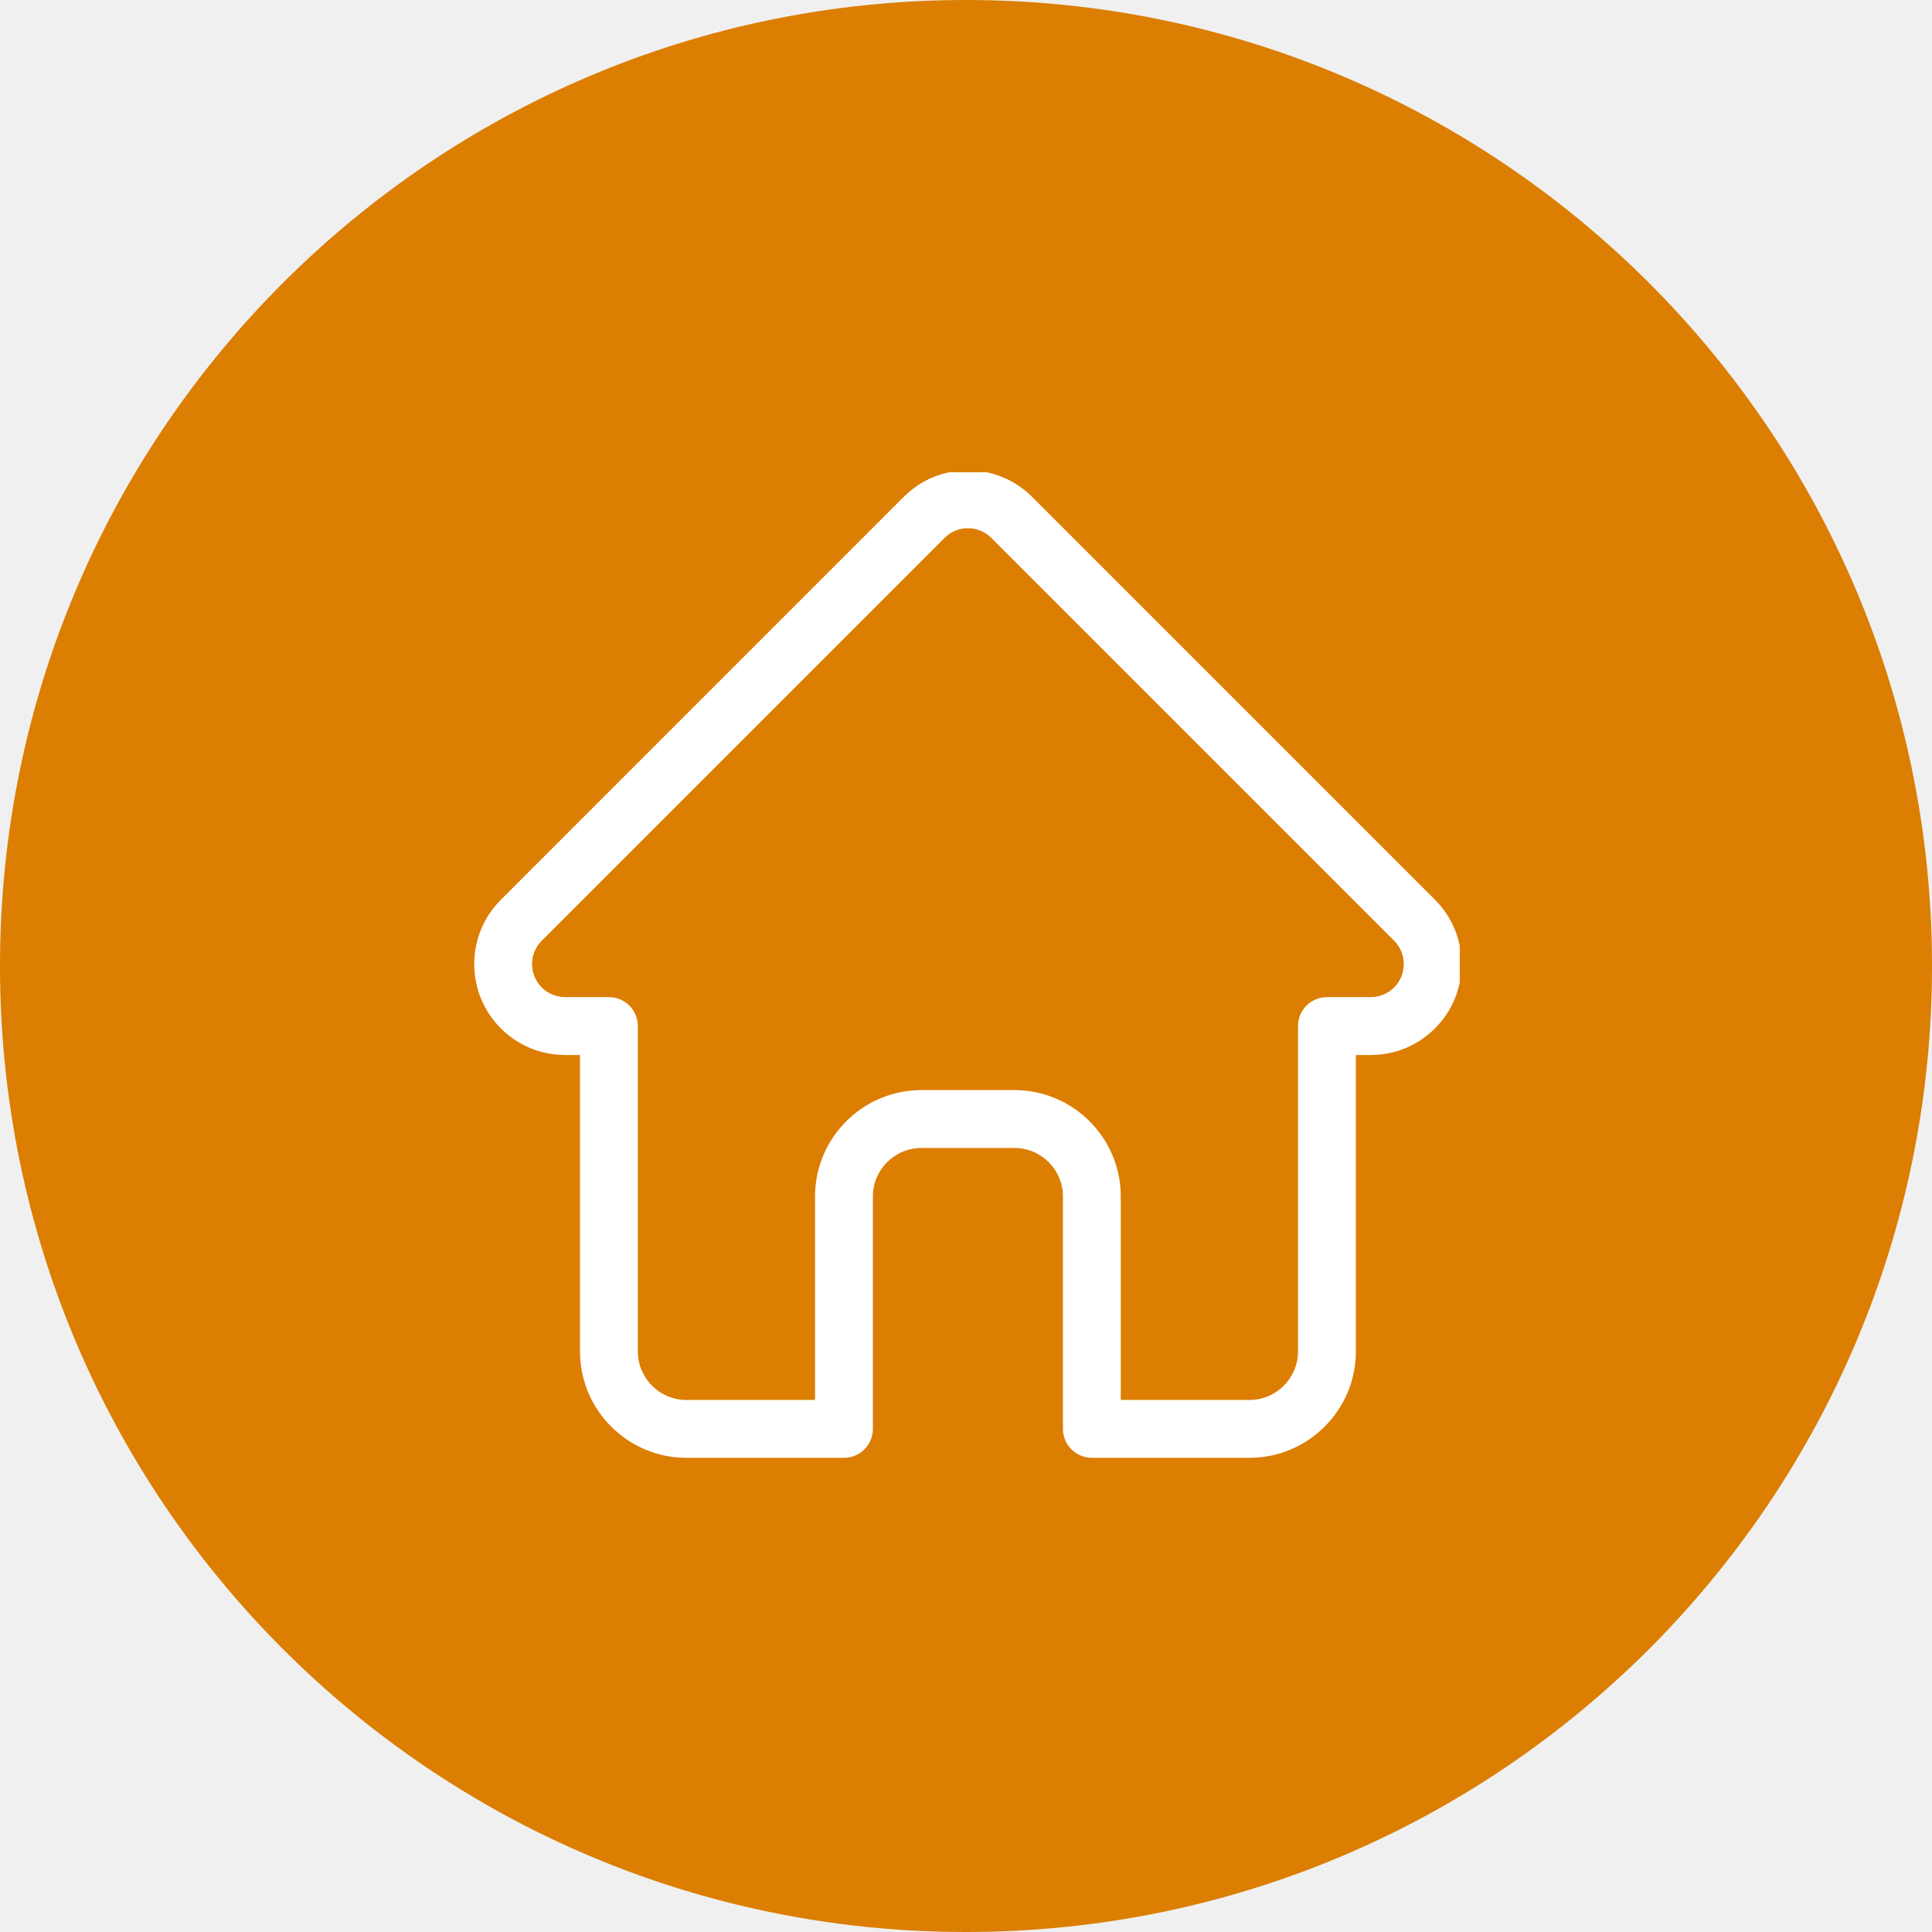
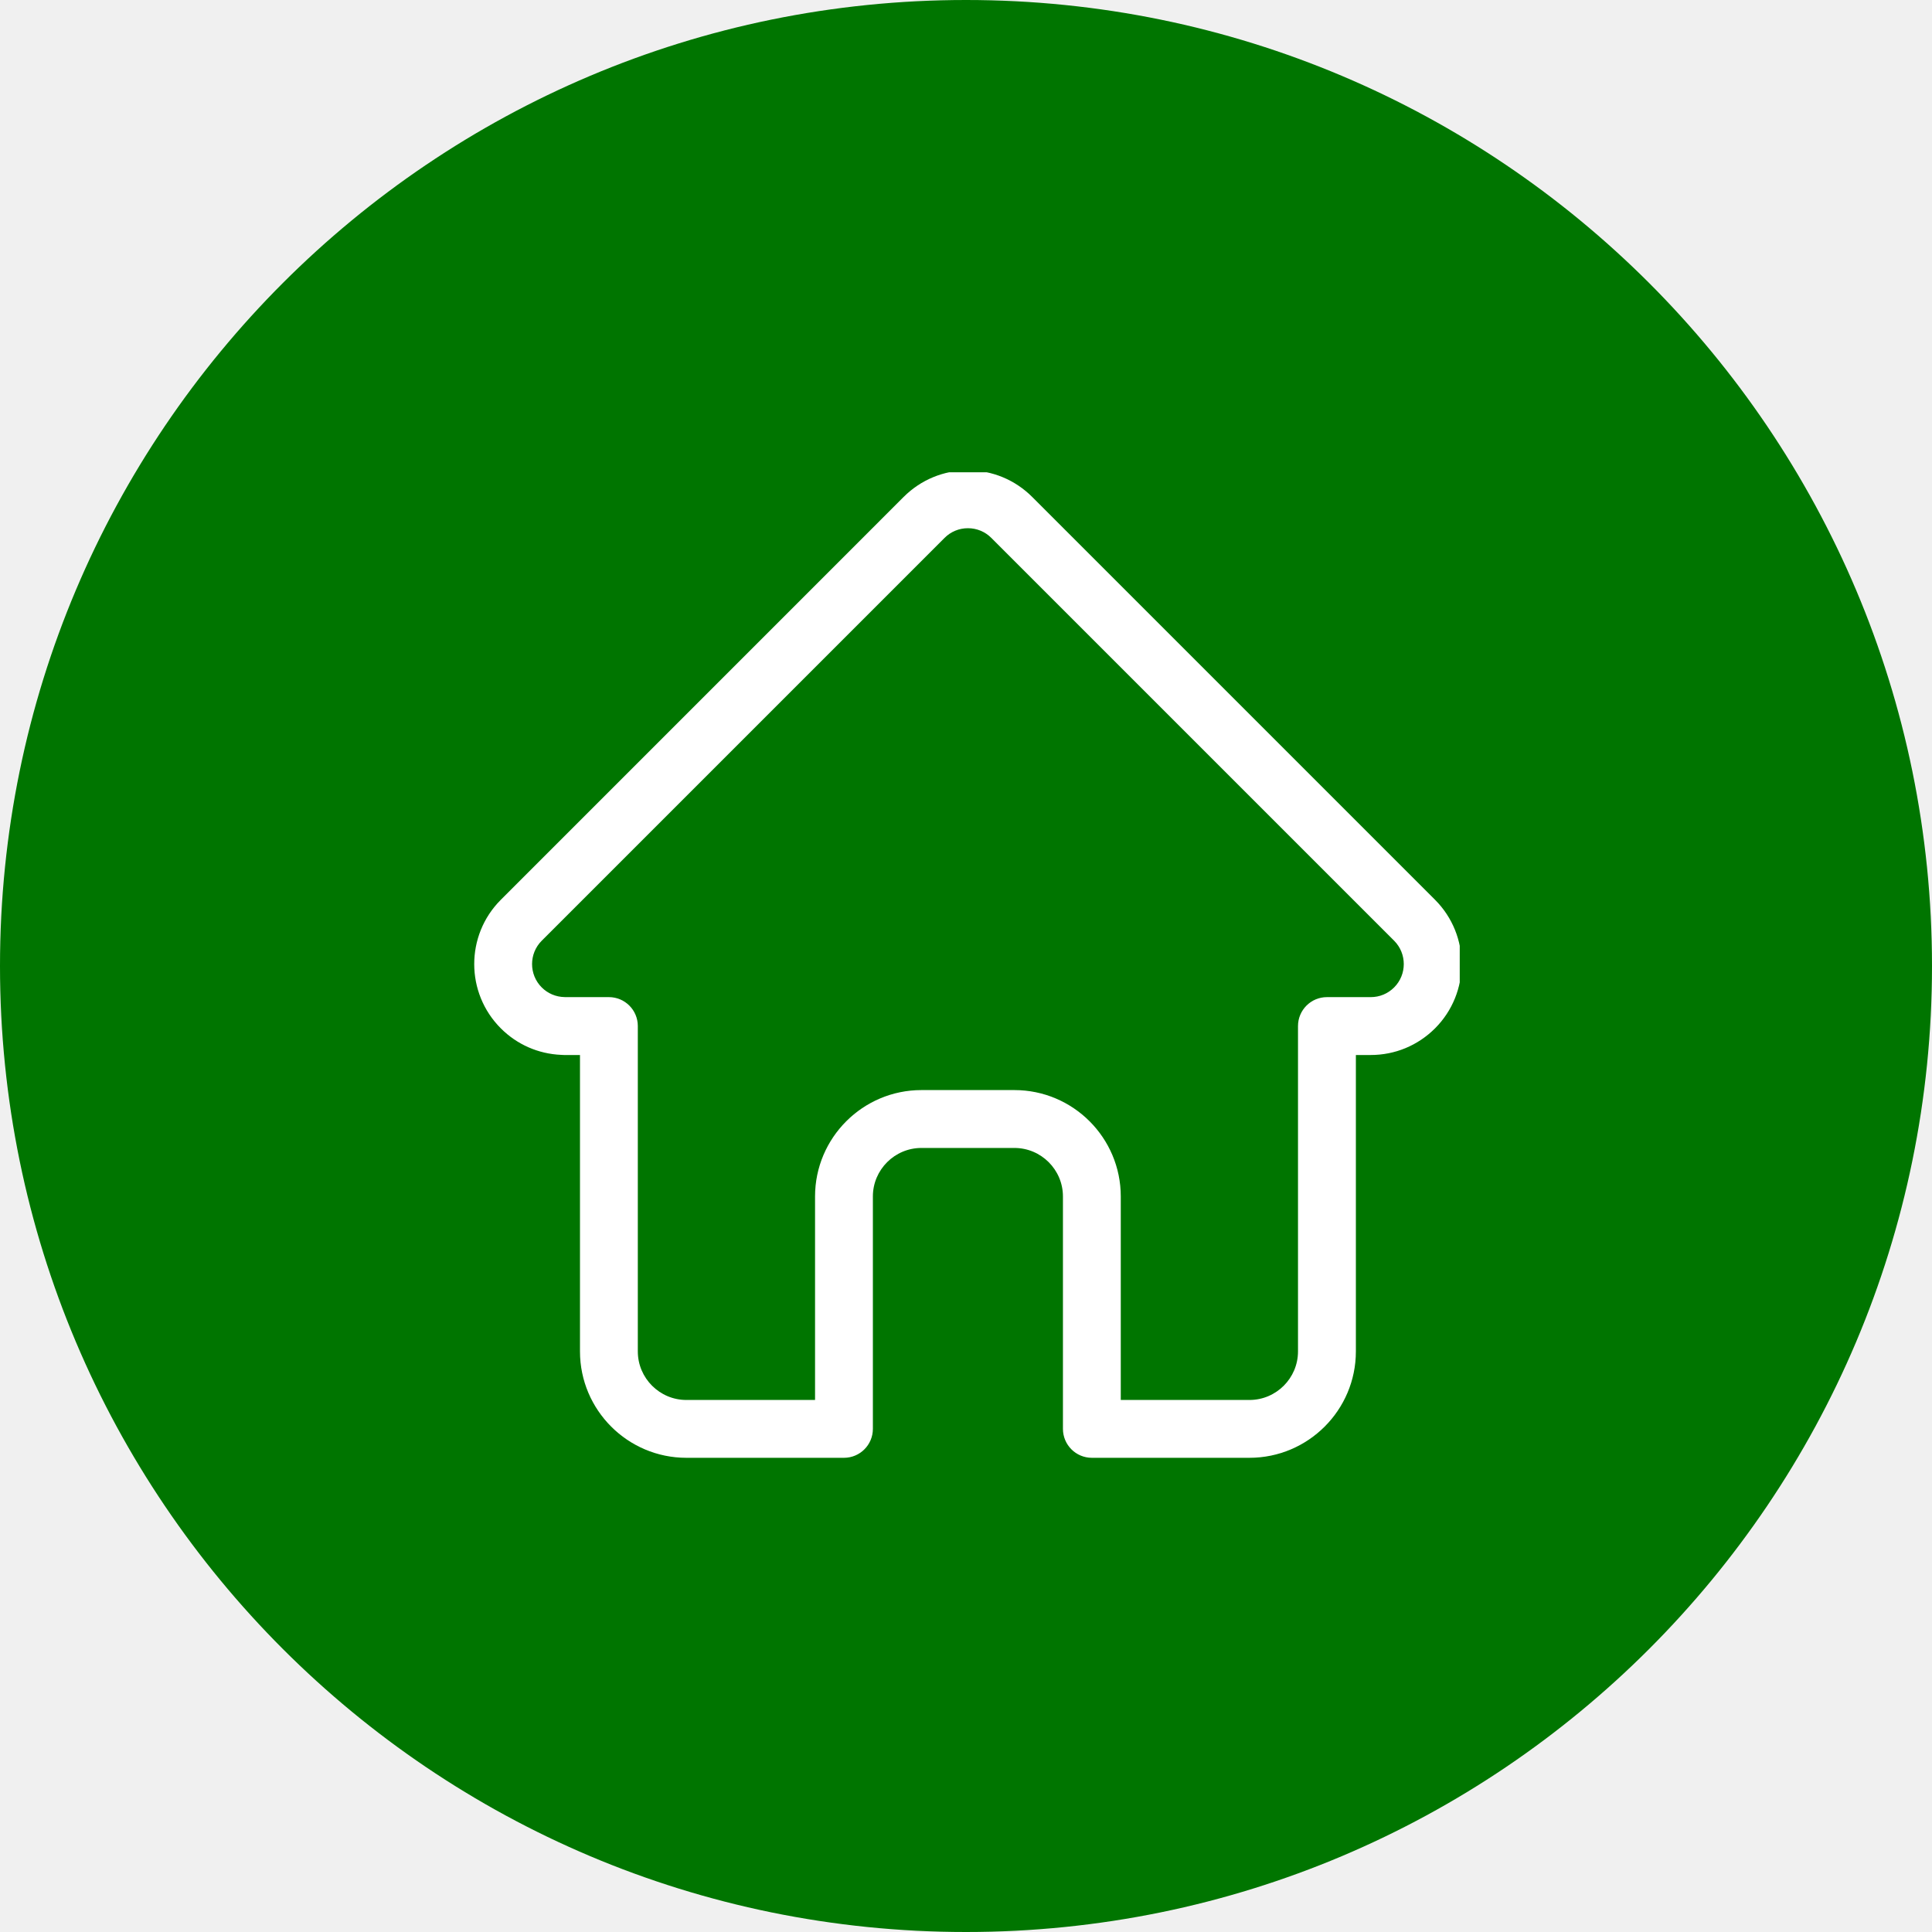
<svg xmlns="http://www.w3.org/2000/svg" width="45" height="45" viewBox="0 0 45 45" fill="none">
-   <circle cx="22.5" cy="22.5" r="22.5" fill="#DB7E02" />
+   <circle cx="22.5" cy="22.5" r="22.5" fill="#007500" />
  <g clip-path="url(#clip0_23_2931)">
    <path d="M33.426 20.959C33.425 20.959 33.425 20.958 33.424 20.957L24.042 11.575C23.642 11.175 23.11 10.955 22.545 10.955C21.979 10.955 21.448 11.175 21.047 11.575L11.67 20.953C11.667 20.956 11.664 20.959 11.661 20.962C10.839 21.788 10.841 23.128 11.665 23.952C12.041 24.329 12.538 24.547 13.07 24.57C13.091 24.572 13.113 24.573 13.135 24.573H13.509V31.477C13.509 32.843 14.621 33.955 15.987 33.955H19.658C20.03 33.955 20.331 33.653 20.331 33.281V27.868C20.331 27.245 20.839 26.738 21.462 26.738H23.627C24.251 26.738 24.758 27.245 24.758 27.868V33.281C24.758 33.653 25.059 33.955 25.432 33.955H29.102C30.469 33.955 31.581 32.843 31.581 31.477V24.573H31.927C32.493 24.573 33.024 24.352 33.425 23.952C34.249 23.127 34.25 21.785 33.426 20.959ZM32.472 22.999C32.326 23.145 32.133 23.225 31.927 23.225H30.907C30.535 23.225 30.233 23.527 30.233 23.899V31.477C30.233 32.1 29.726 32.608 29.102 32.608H26.105V27.868C26.105 26.502 24.994 25.39 23.627 25.39H21.462C20.096 25.39 18.984 26.502 18.984 27.868V32.608H15.987C15.364 32.608 14.856 32.1 14.856 31.477V23.899C14.856 23.527 14.555 23.225 14.183 23.225H13.18C13.169 23.224 13.159 23.224 13.148 23.224C12.947 23.22 12.759 23.14 12.618 22.999C12.318 22.699 12.318 22.211 12.618 21.911C12.618 21.911 12.618 21.91 12.618 21.91L12.619 21.91L22.001 12.528C22.146 12.383 22.339 12.303 22.545 12.303C22.75 12.303 22.944 12.383 23.089 12.528L32.469 21.908C32.47 21.909 32.472 21.911 32.473 21.912C32.772 22.213 32.771 22.7 32.472 22.999Z" fill="white" />
  </g>
  <defs>
    <clipPath id="clip0_23_2931">
      <rect width="23" height="23" fill="white" transform="translate(11 11)" />
    </clipPath>
  </defs>
</svg>
